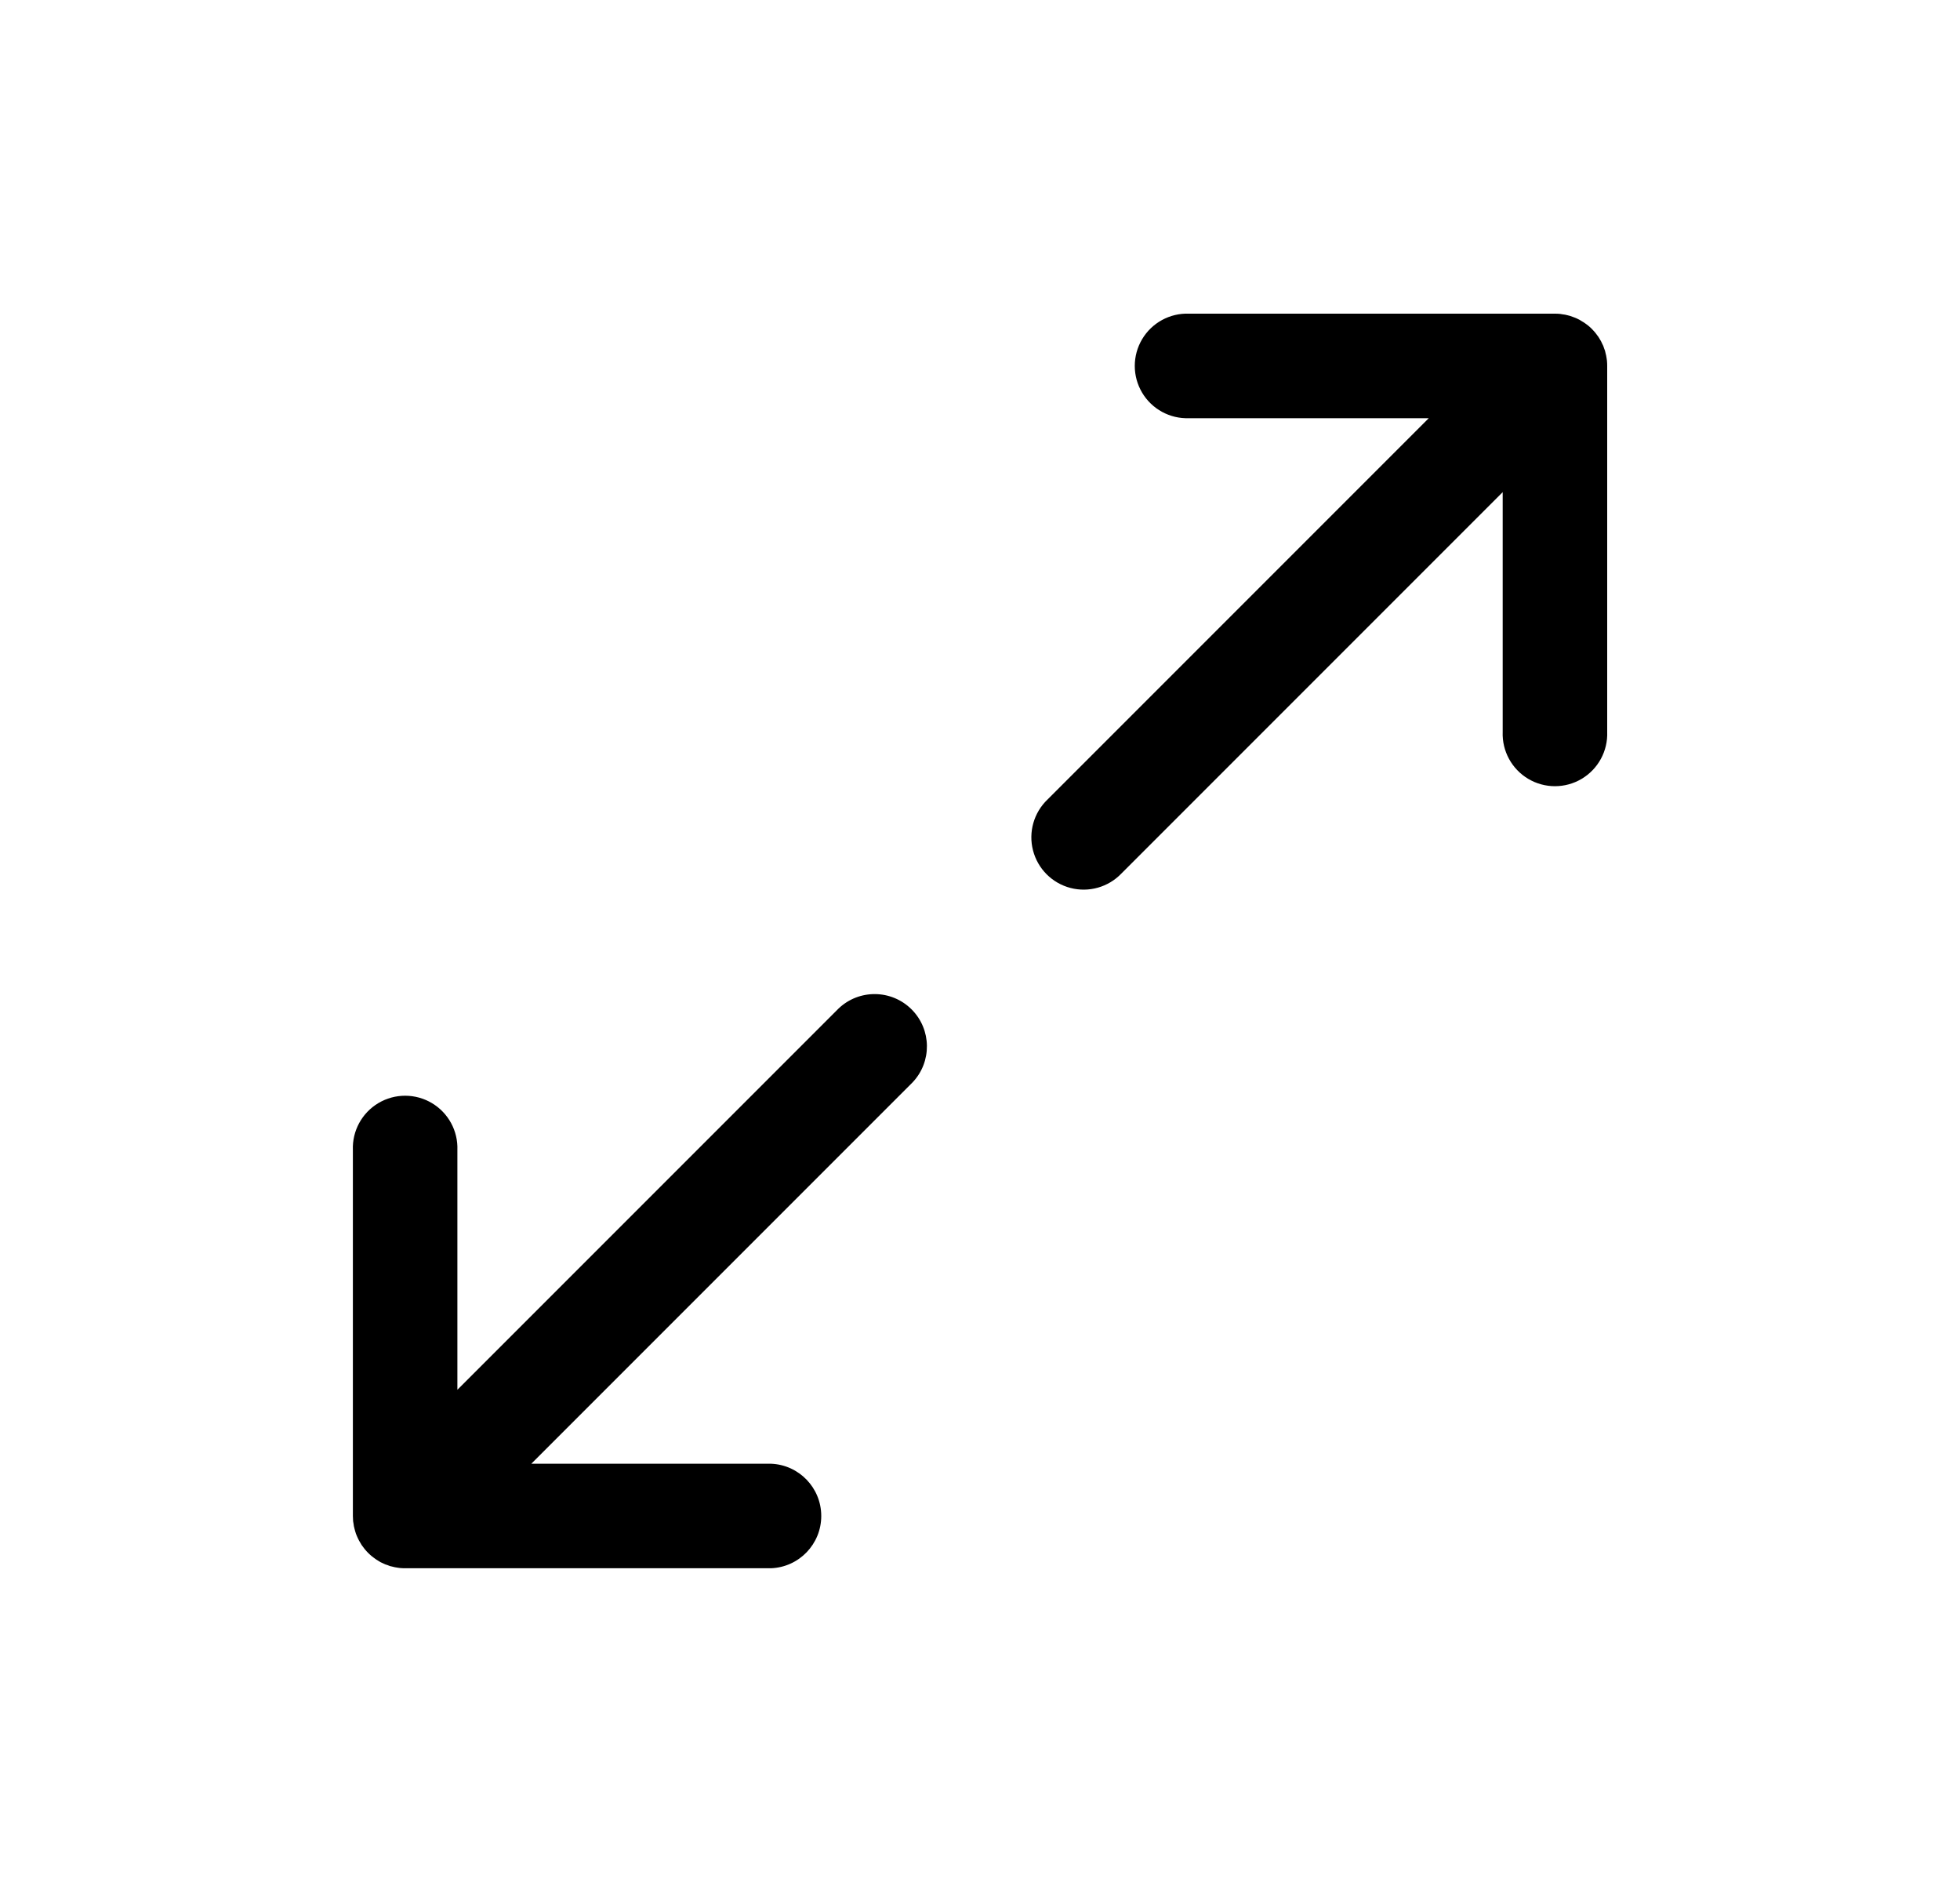
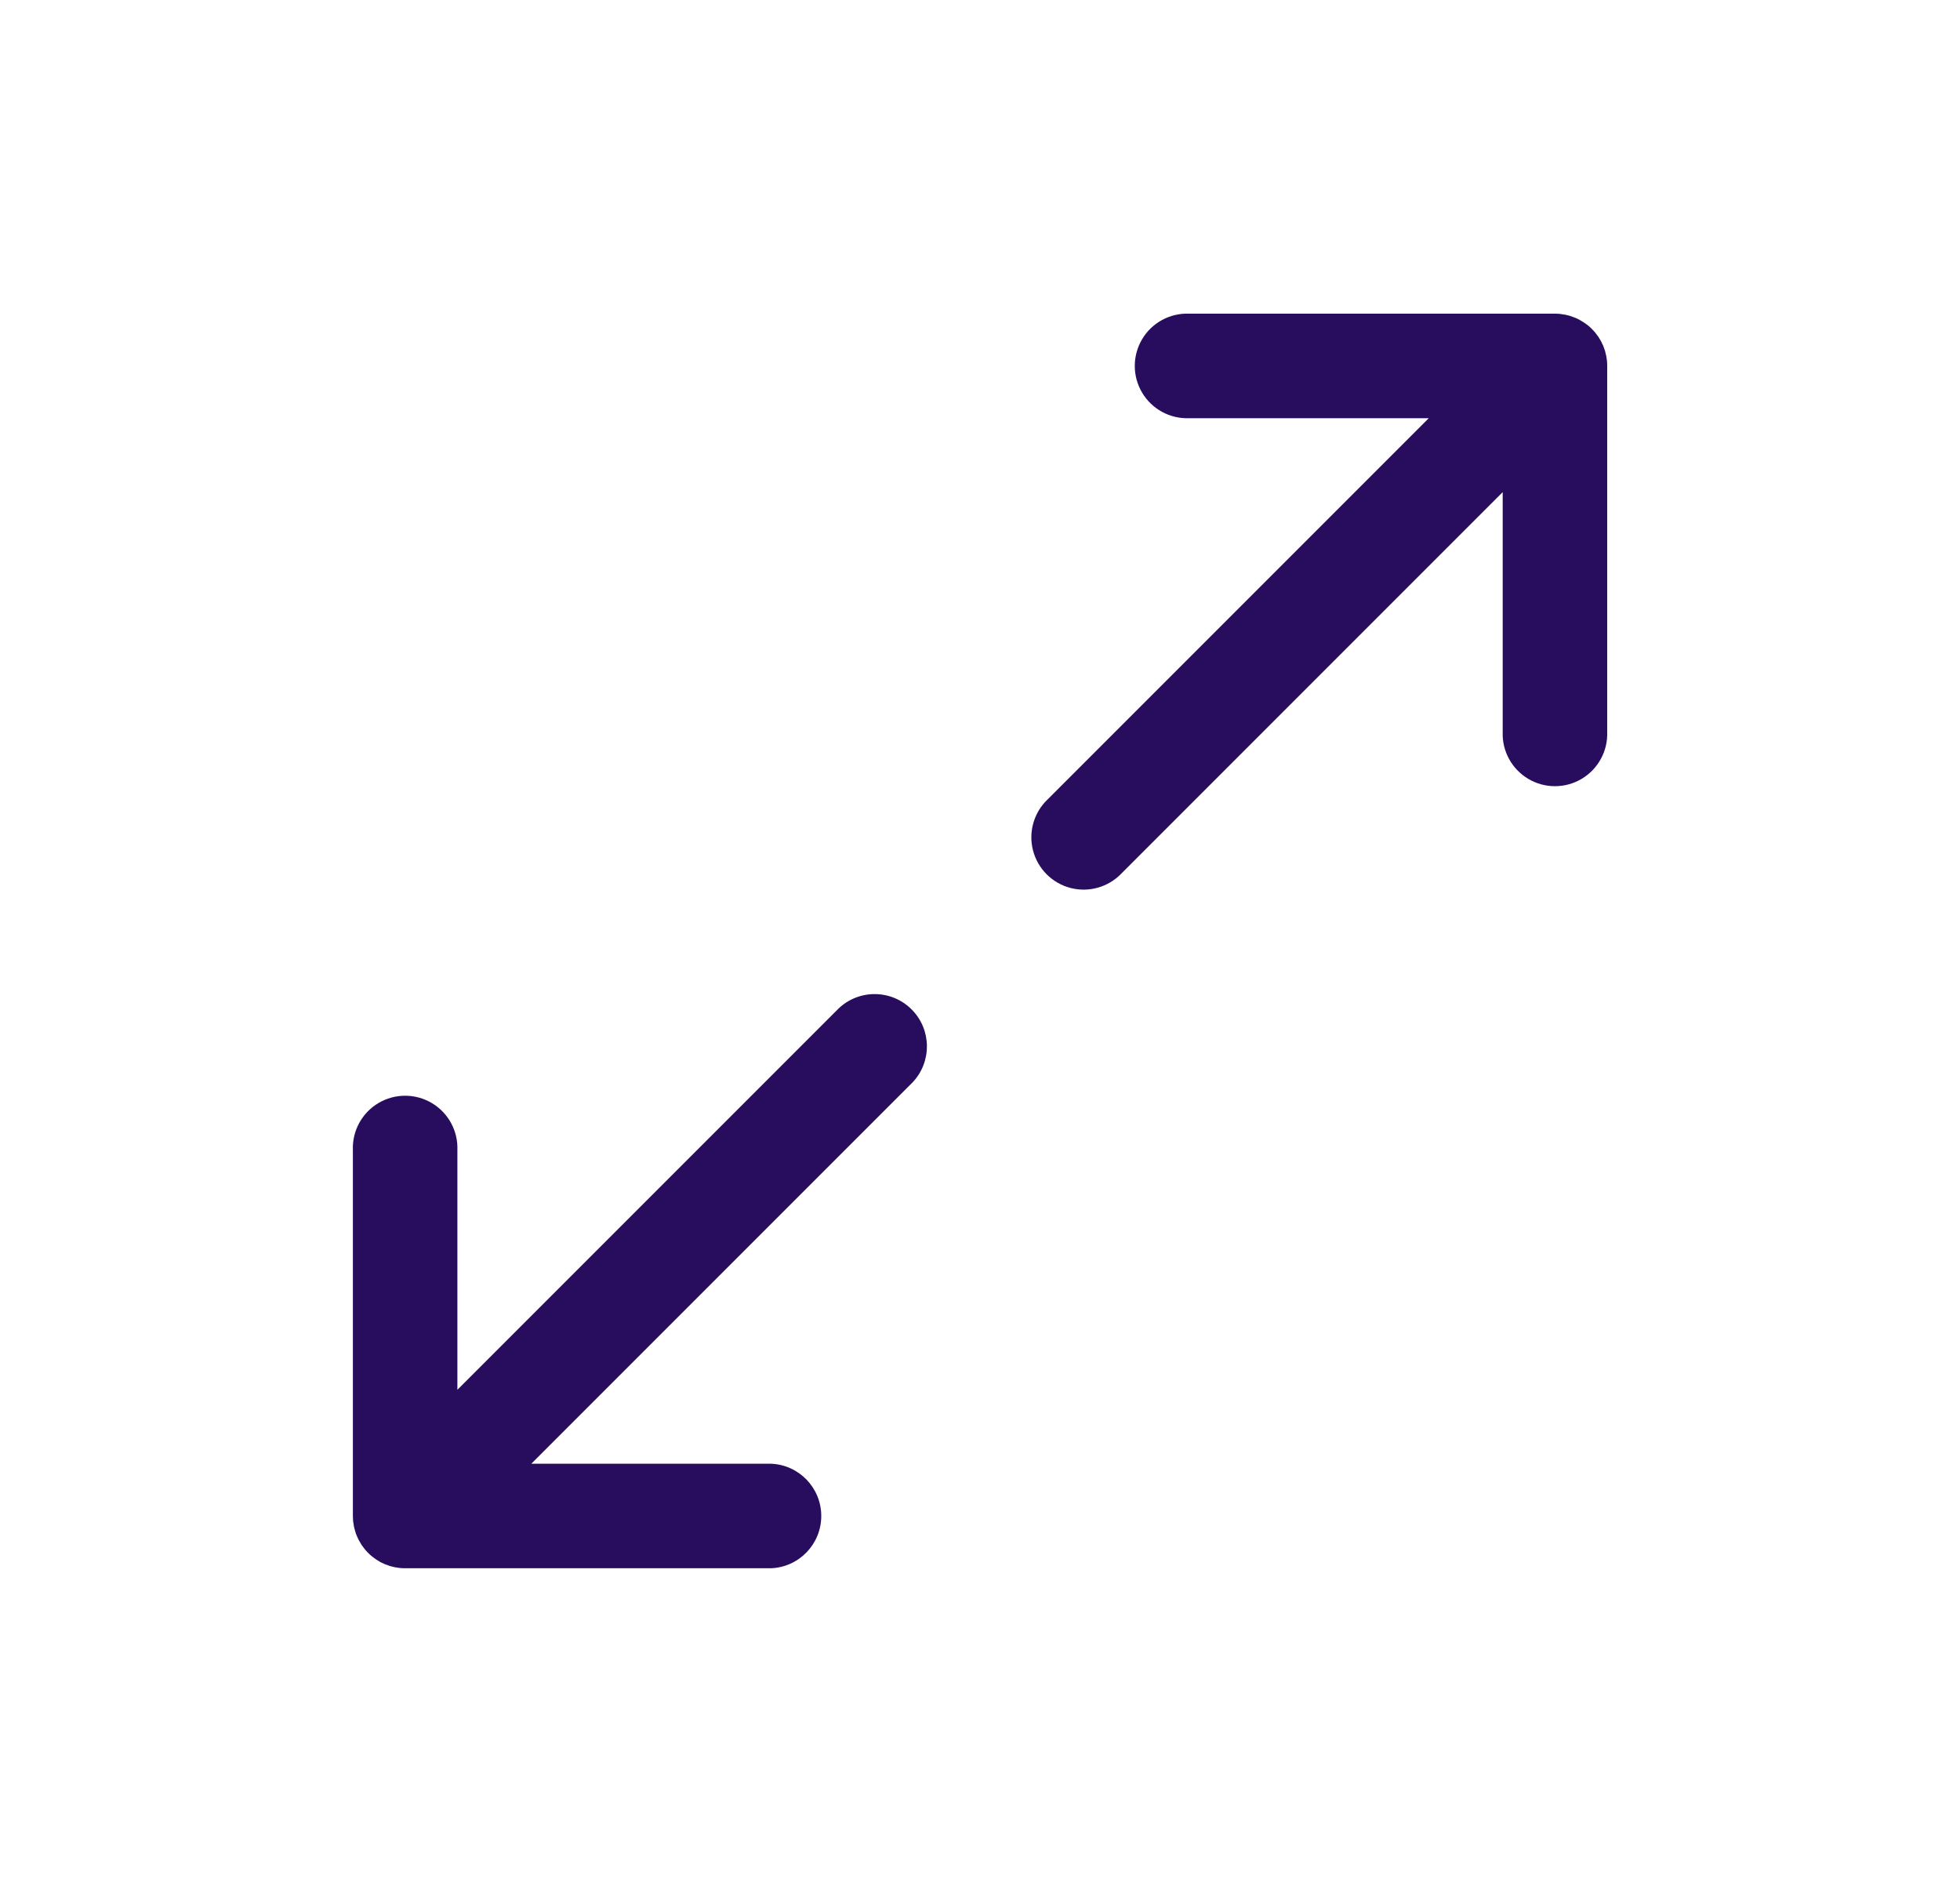
- <svg xmlns="http://www.w3.org/2000/svg" viewBox="0 0 25 24" color="text" width="20px" class="icona-freccia-ridim">
+ <svg xmlns="http://www.w3.org/2000/svg" viewBox="0 0 25 24" color="text" width="20px" fill="rgb(40, 13, 95)">
  <path d="M20.497 4.6l-.004-.028-.006-.036-.008-.033-.007-.03-.012-.032-.01-.03-.014-.028-.014-.03-.016-.027-.018-.03-.021-.028-.018-.024a.663.663 0 00-.044-.048v-.001a.66.66 0 00-.049-.044l-.024-.018-.028-.02-.03-.018-.026-.016-.03-.015c-.01-.004-.02-.01-.03-.013l-.03-.011-.03-.011-.031-.008-.033-.008-.035-.005-.03-.005A.684.684 0 0019.834 4h-4.667a.667.667 0 100 1.333h3.057l-4.862 4.862a.667.667 0 10.943.943l4.862-4.862v3.057a.667.667 0 101.333 0V4.667a.658.658 0 00-.003-.066zM10.696 12.861l-4.862 4.862v-3.057a.667.667 0 10-1.333 0v4.667l.003.066.005.029.005.035.008.033.008.03.01.032.012.03.013.029.015.03.016.027.017.029.021.028.018.024a.663.663 0 00.093.093l.024.018.029.021.029.018.026.016.03.014.03.014.03.01.031.012.03.007.033.008.036.006.029.004a.657.657 0 00.066.003h4.666a.667.667 0 000-1.333H6.777l4.862-4.862a.667.667 0 00-.943-.943z">
    </path>
</svg>
